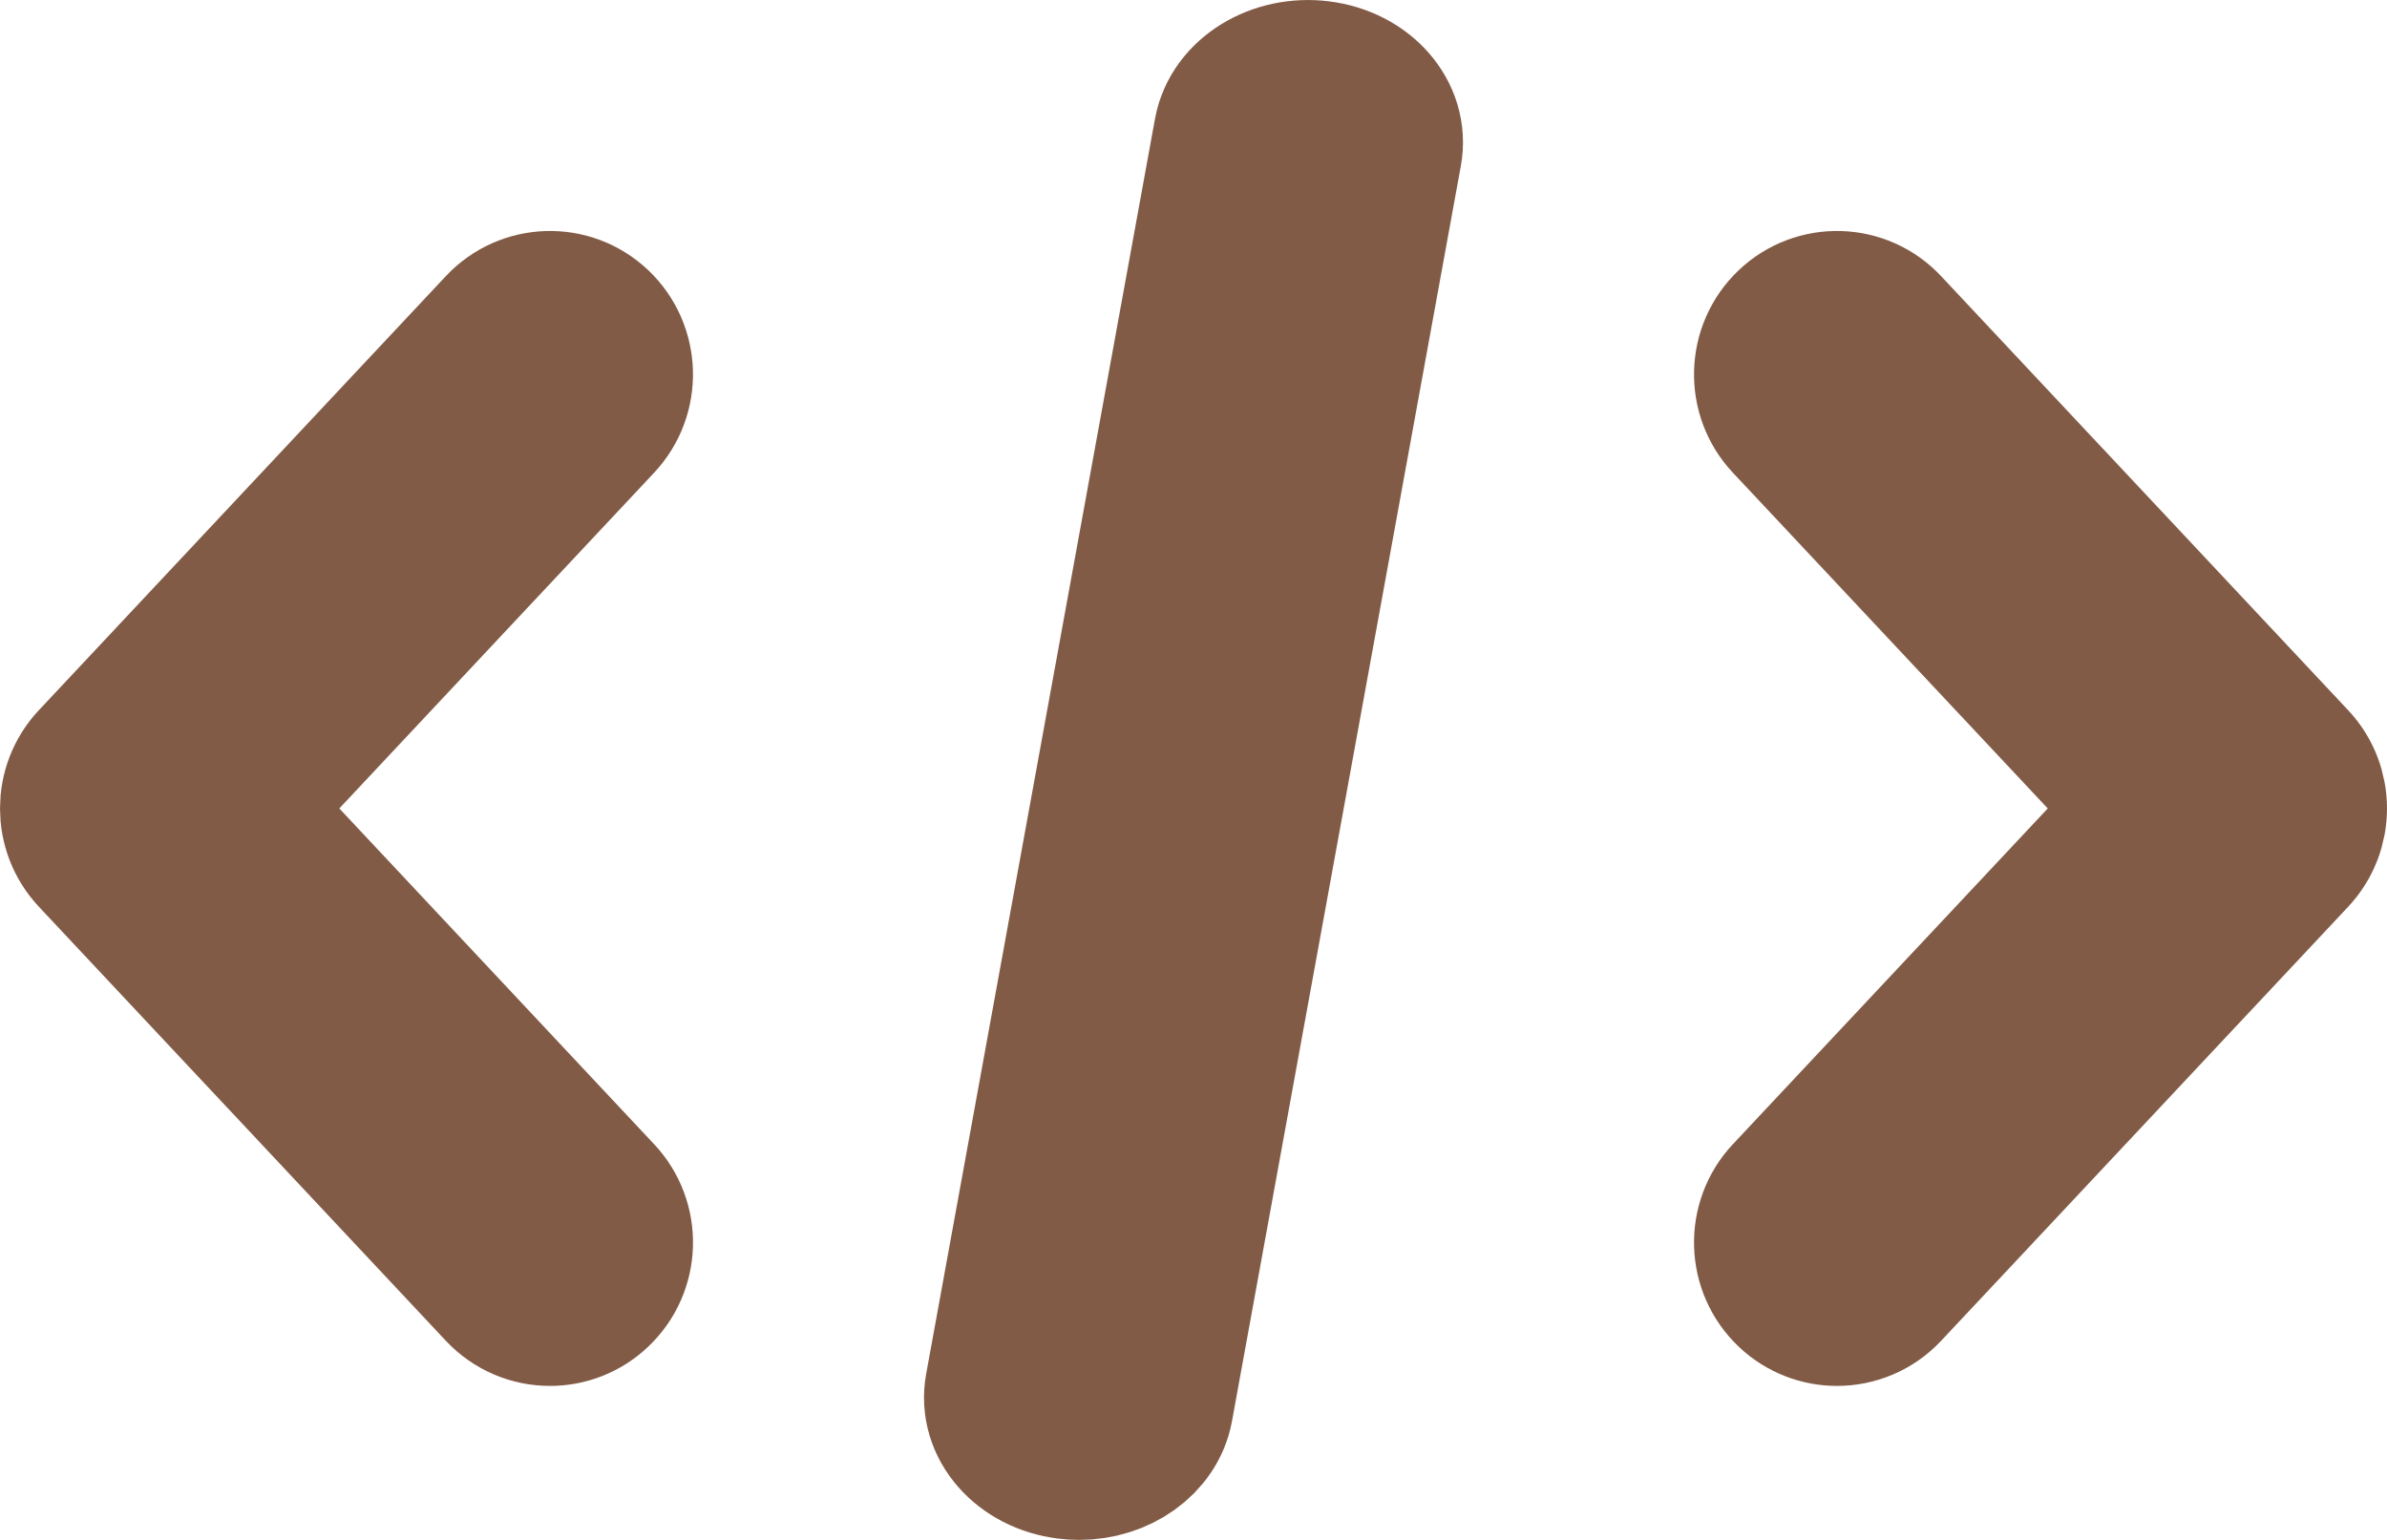
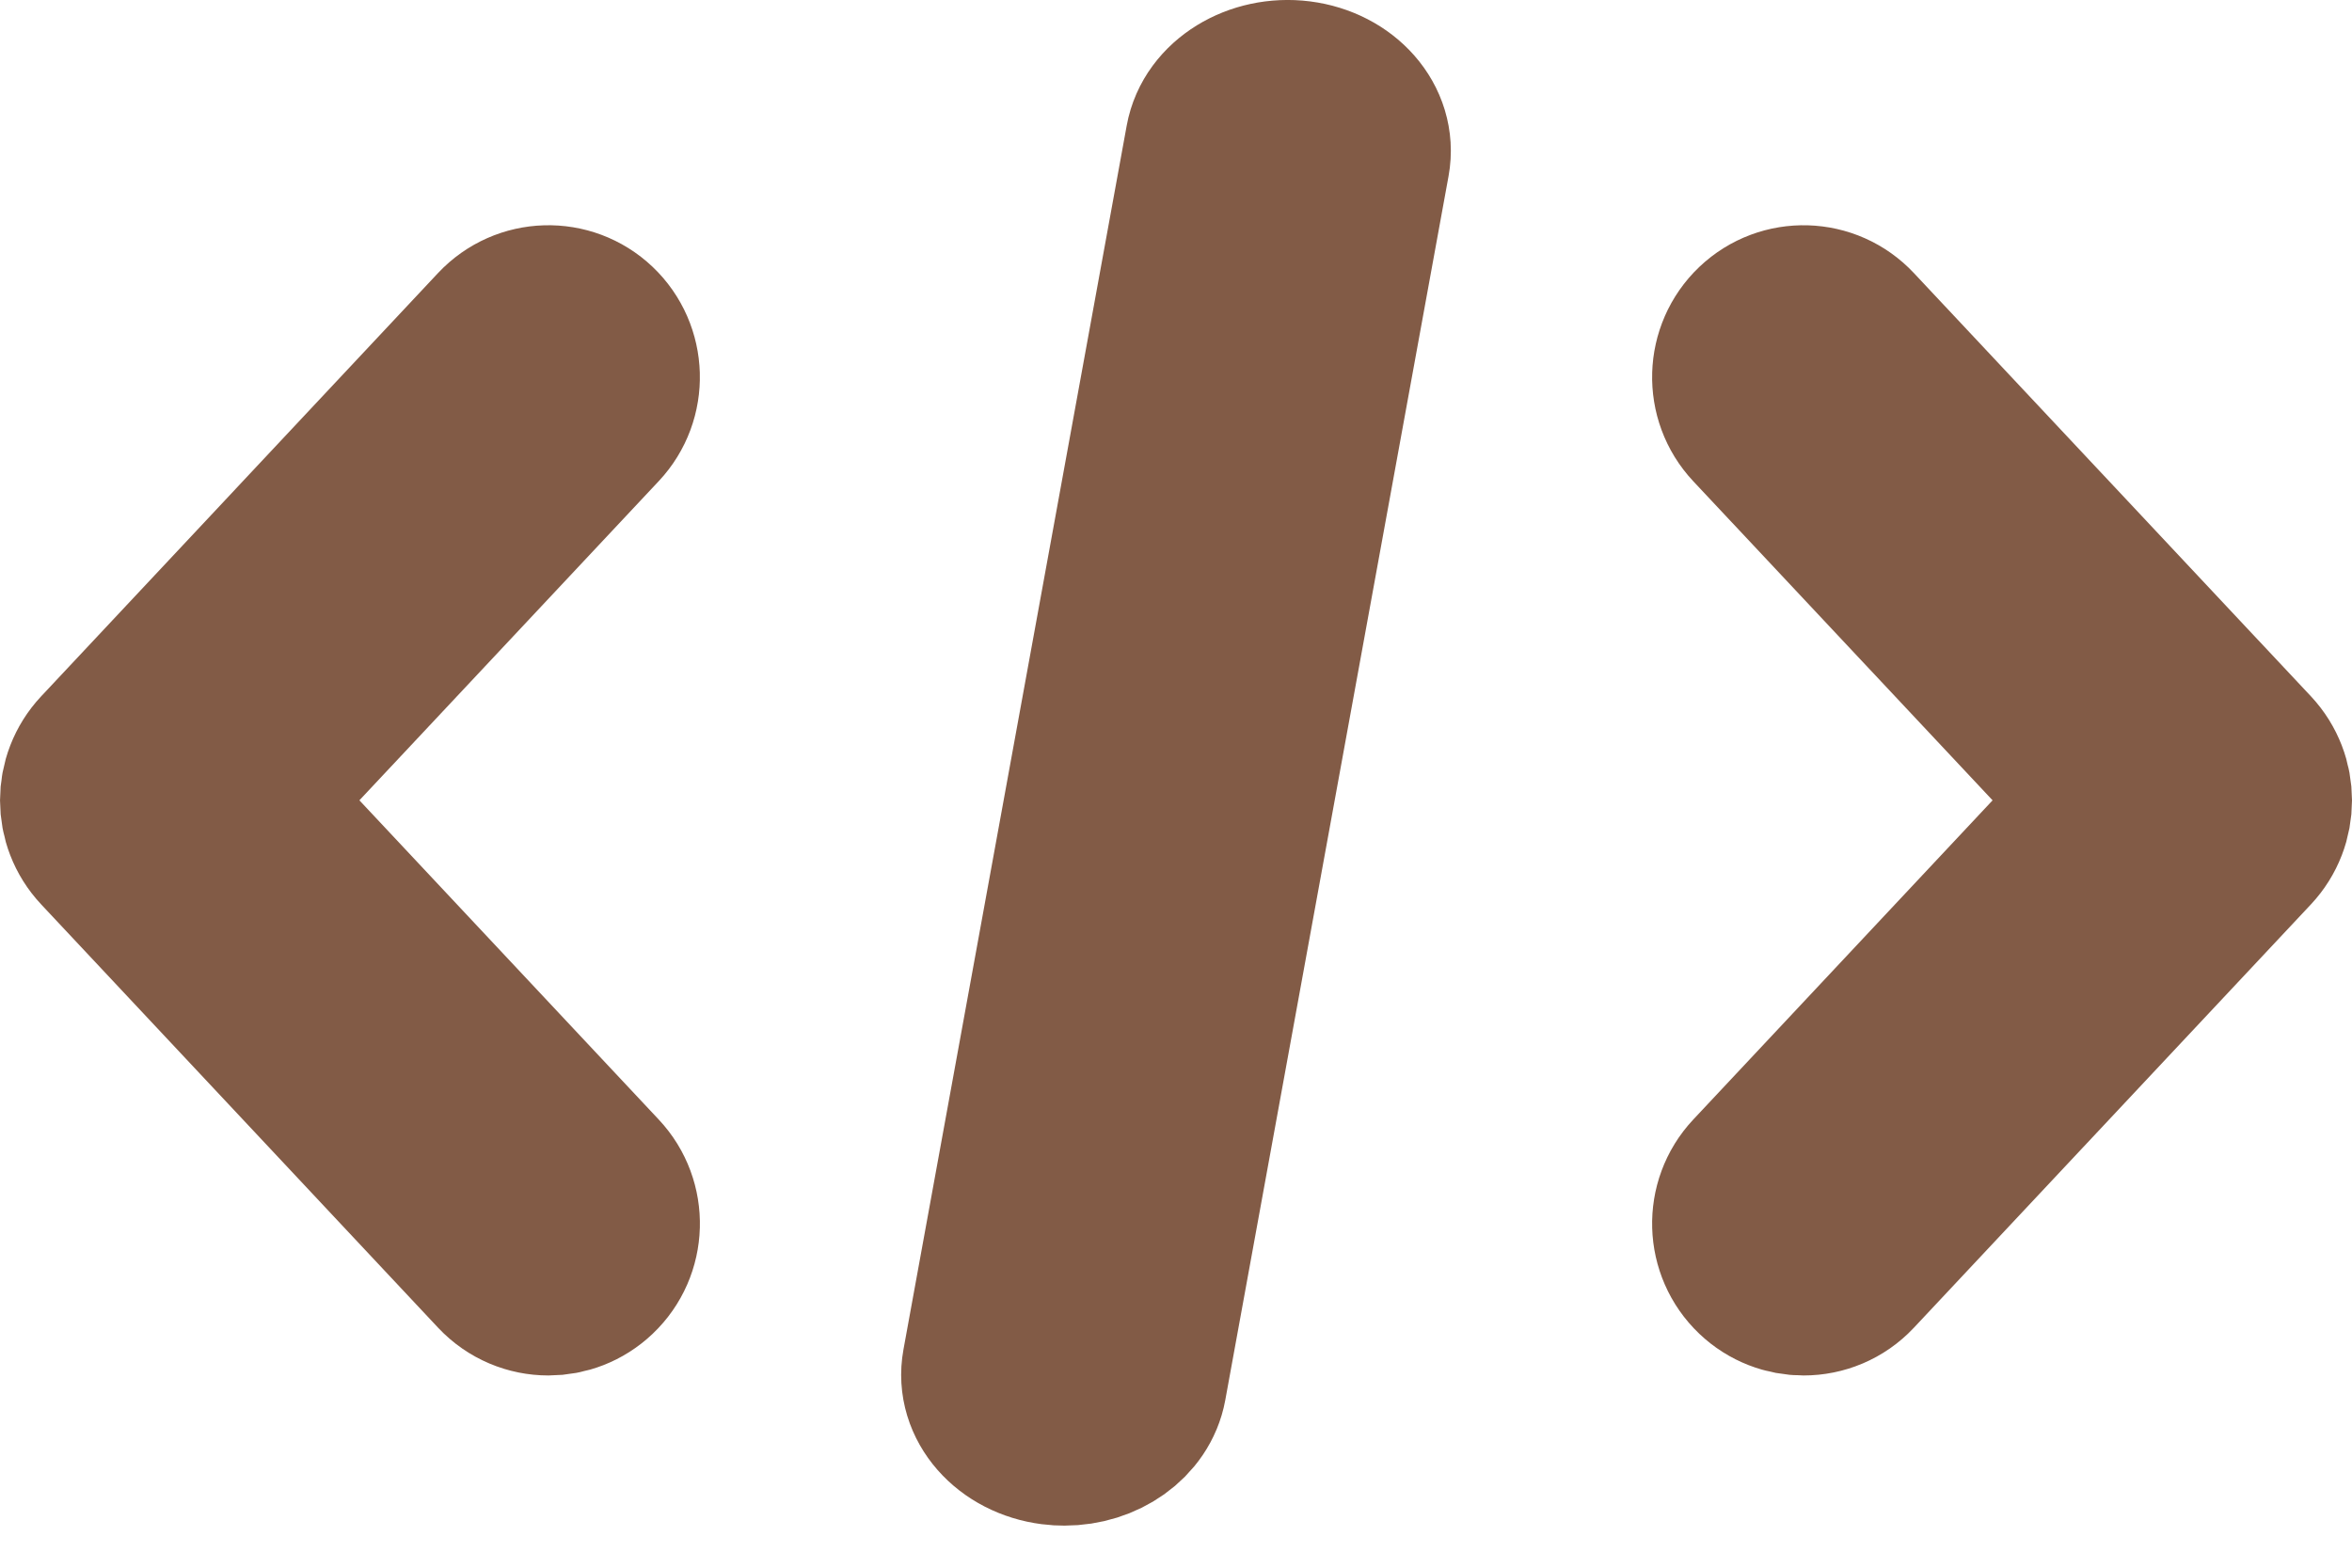
- <svg xmlns="http://www.w3.org/2000/svg" width="31" height="20" viewBox="0 0 31 20" fill="none">
-   <path d="M29.766 9.908L24.48 4.271C24.156 3.924 23.613 3.908 23.269 4.235C22.925 4.562 22.909 5.109 23.234 5.455L27.965 10.5L23.234 15.545C22.909 15.892 22.925 16.438 23.269 16.765C23.434 16.922 23.646 17 23.857 17C24.085 17 24.312 16.909 24.48 16.73L29.766 11.093C30.078 10.76 30.078 10.24 29.766 9.908Z" fill="#825B46" stroke="#825B46" stroke-width="2" />
-   <path d="M7.766 15.545L3.036 10.5L7.766 5.455C8.091 5.108 8.075 4.562 7.731 4.235C7.387 3.908 6.844 3.924 6.519 4.271L1.234 9.908C0.922 10.24 0.922 10.76 1.234 11.092L6.52 16.73C6.688 16.909 6.915 17 7.143 17C7.354 17 7.566 16.922 7.731 16.764C8.076 16.437 8.091 15.891 7.766 15.545Z" fill="#825B46" stroke="#825B46" stroke-width="2" />
-   <path d="M17.139 1.01C16.586 0.94 16.069 1.258 15.984 1.721L13.012 18.023C12.927 18.486 13.307 18.92 13.861 18.99C13.913 18.997 13.964 19 14.015 19C14.507 19 14.939 18.699 15.016 18.279L17.988 1.977C18.073 1.514 17.693 1.08 17.139 1.01Z" fill="#825B46" stroke="#825B46" stroke-width="2" />
+ <svg xmlns="http://www.w3.org/2000/svg" width="27" height="18" viewBox="0 0 27 18" fill="none">
+   <path d="M25.799 8.679L21.242 3.82C20.962 3.521 20.494 3.507 20.197 3.789C19.901 4.071 19.887 4.542 20.167 4.841L24.245 9.189L20.167 13.539C19.887 13.838 19.901 14.308 20.197 14.59C20.34 14.726 20.523 14.793 20.704 14.793C20.901 14.793 21.097 14.715 21.242 14.56L25.799 9.7C26.067 9.414 26.067 8.966 25.799 8.679Z" fill="#825B46" stroke="#825B46" stroke-width="2" />
+   <path d="M6.833 13.539L2.755 9.189L6.833 4.84C7.113 4.542 7.099 4.071 6.803 3.789C6.506 3.507 6.038 3.521 5.758 3.819L1.202 8.679C0.933 8.966 0.933 9.414 1.202 9.7L5.758 14.56C5.904 14.715 6.099 14.793 6.296 14.793C6.478 14.793 6.66 14.726 6.803 14.59C7.1 14.308 7.113 13.837 6.833 13.539Z" fill="#825B46" stroke="#825B46" stroke-width="2" />
+   <path d="M14.913 1.008C14.437 0.948 13.99 1.222 13.918 1.621L11.355 15.675C11.282 16.074 11.61 16.448 12.087 16.509C12.132 16.515 12.176 16.517 12.22 16.517C12.644 16.517 13.016 16.258 13.082 15.896L15.645 1.843C15.718 1.443 15.39 1.069 14.913 1.008Z" fill="#825B46" stroke="#825B46" stroke-width="2" />
</svg>
